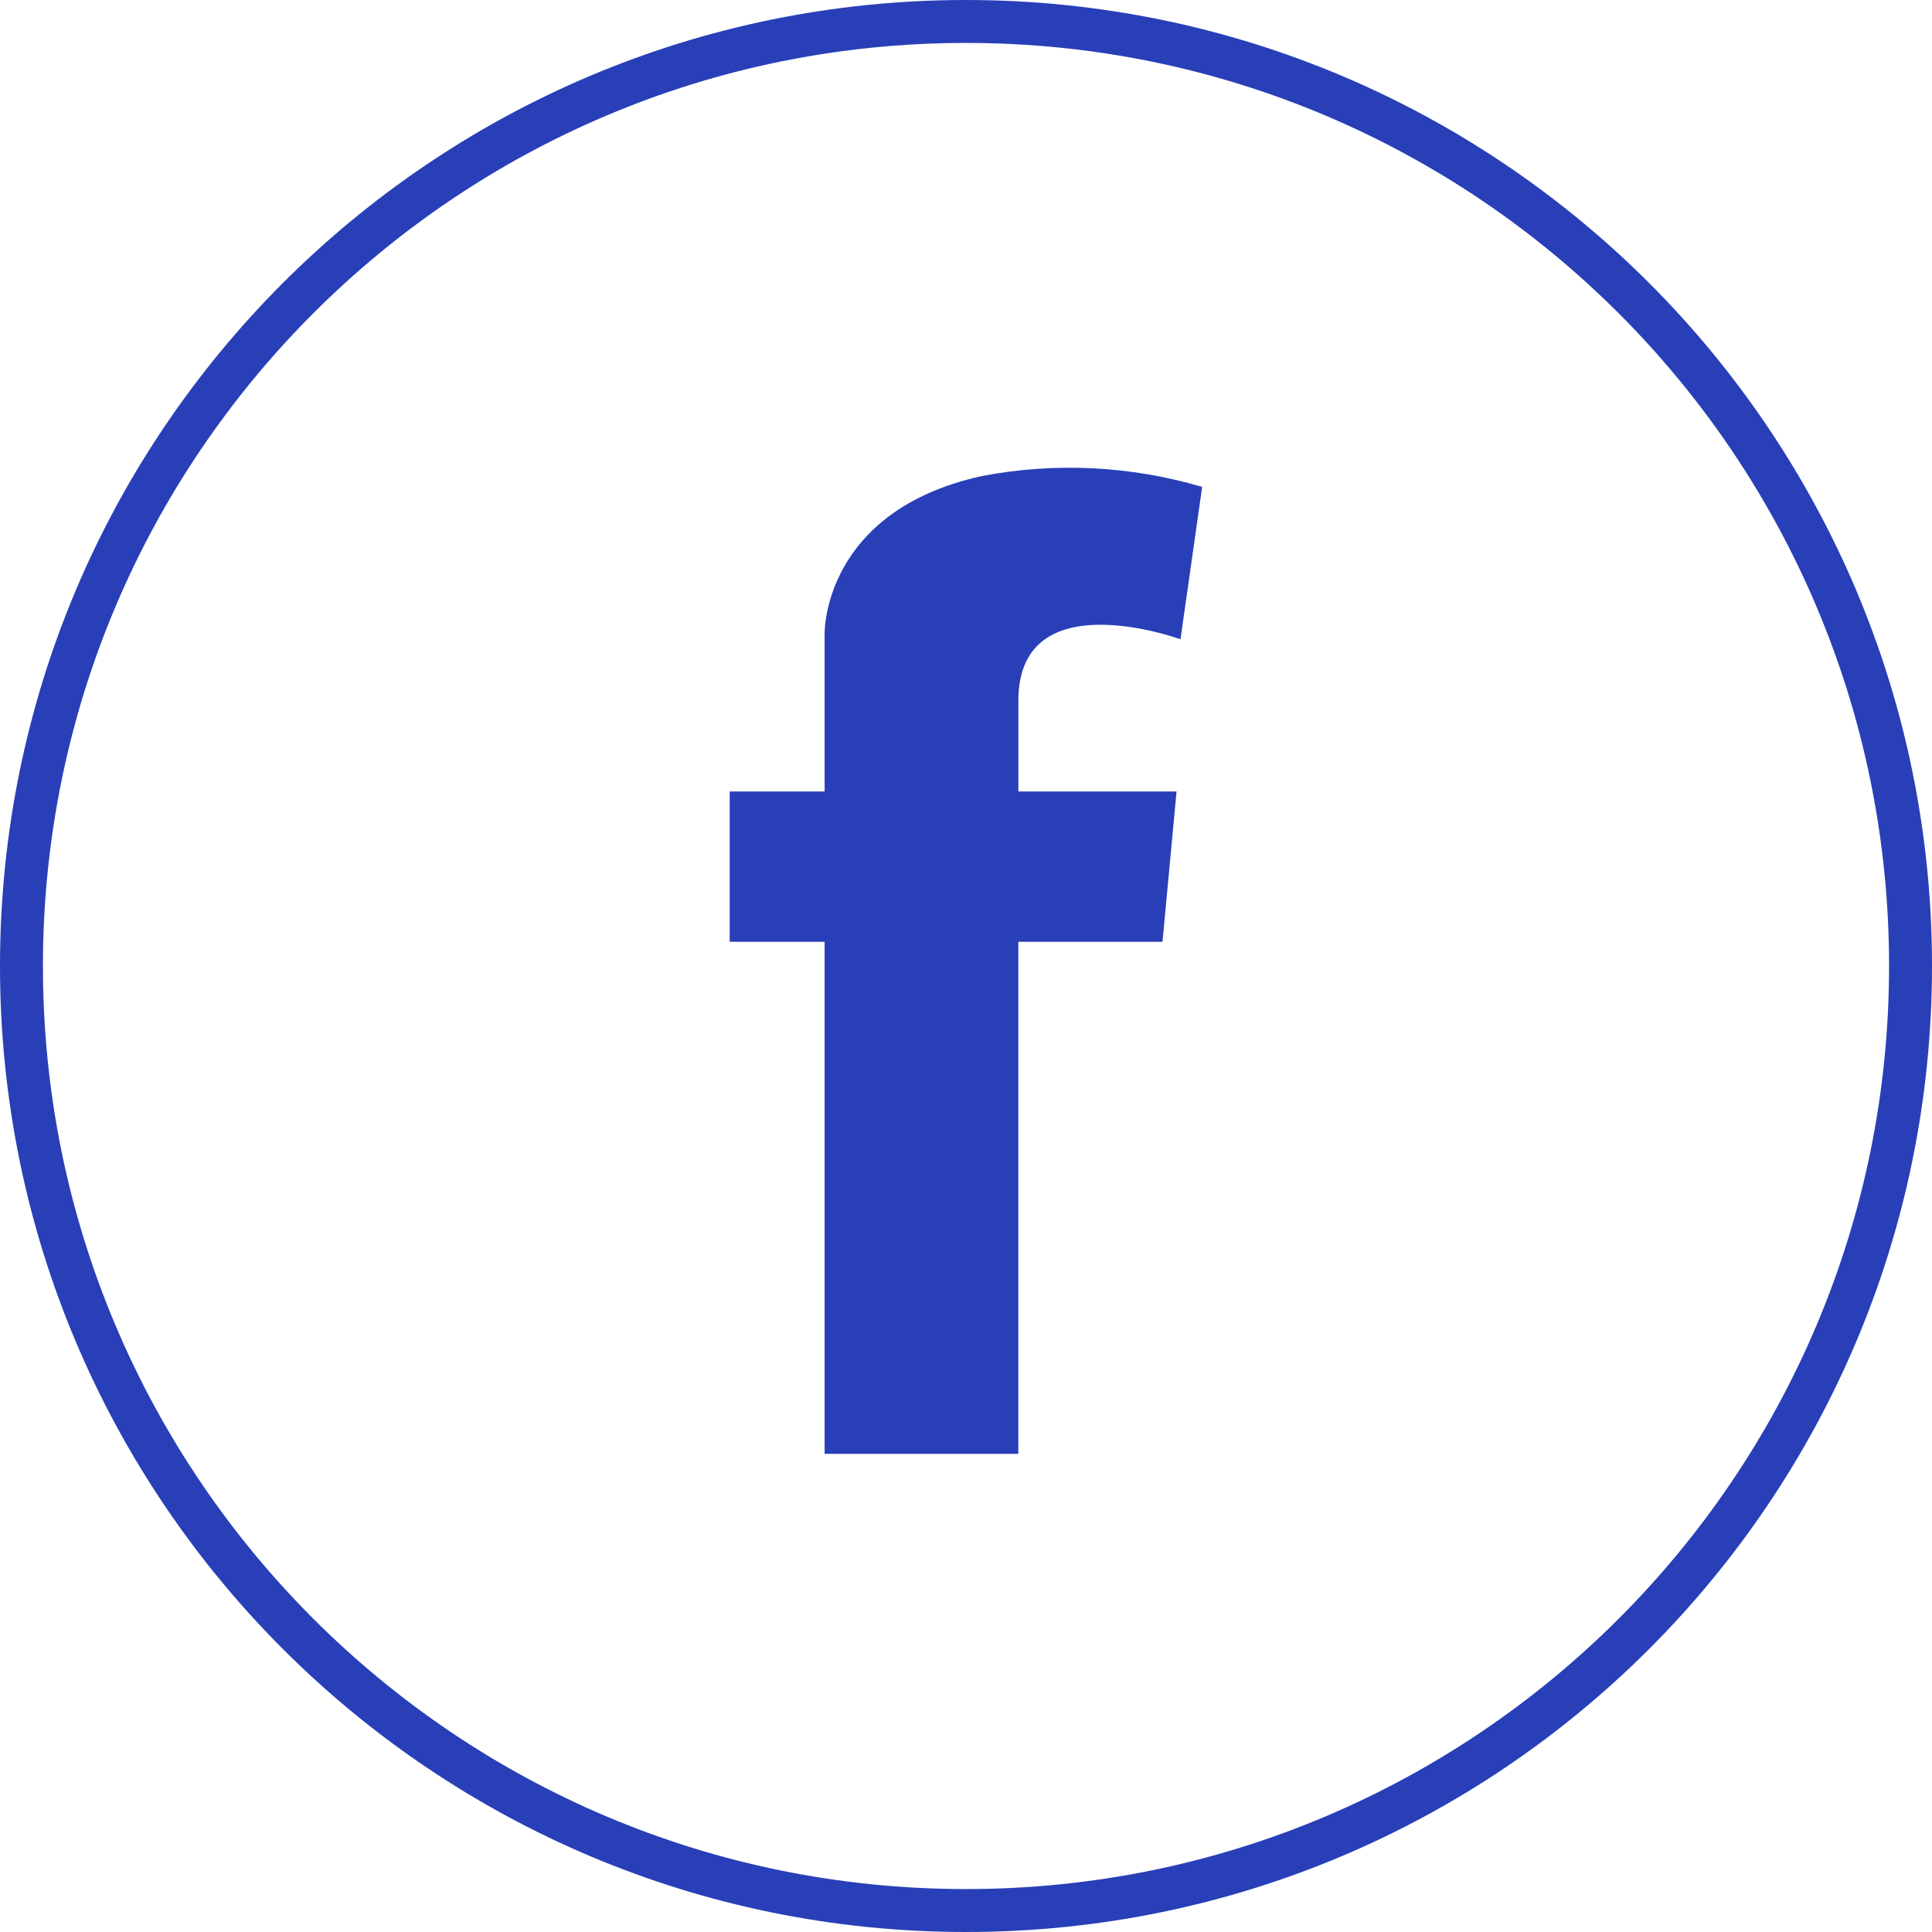
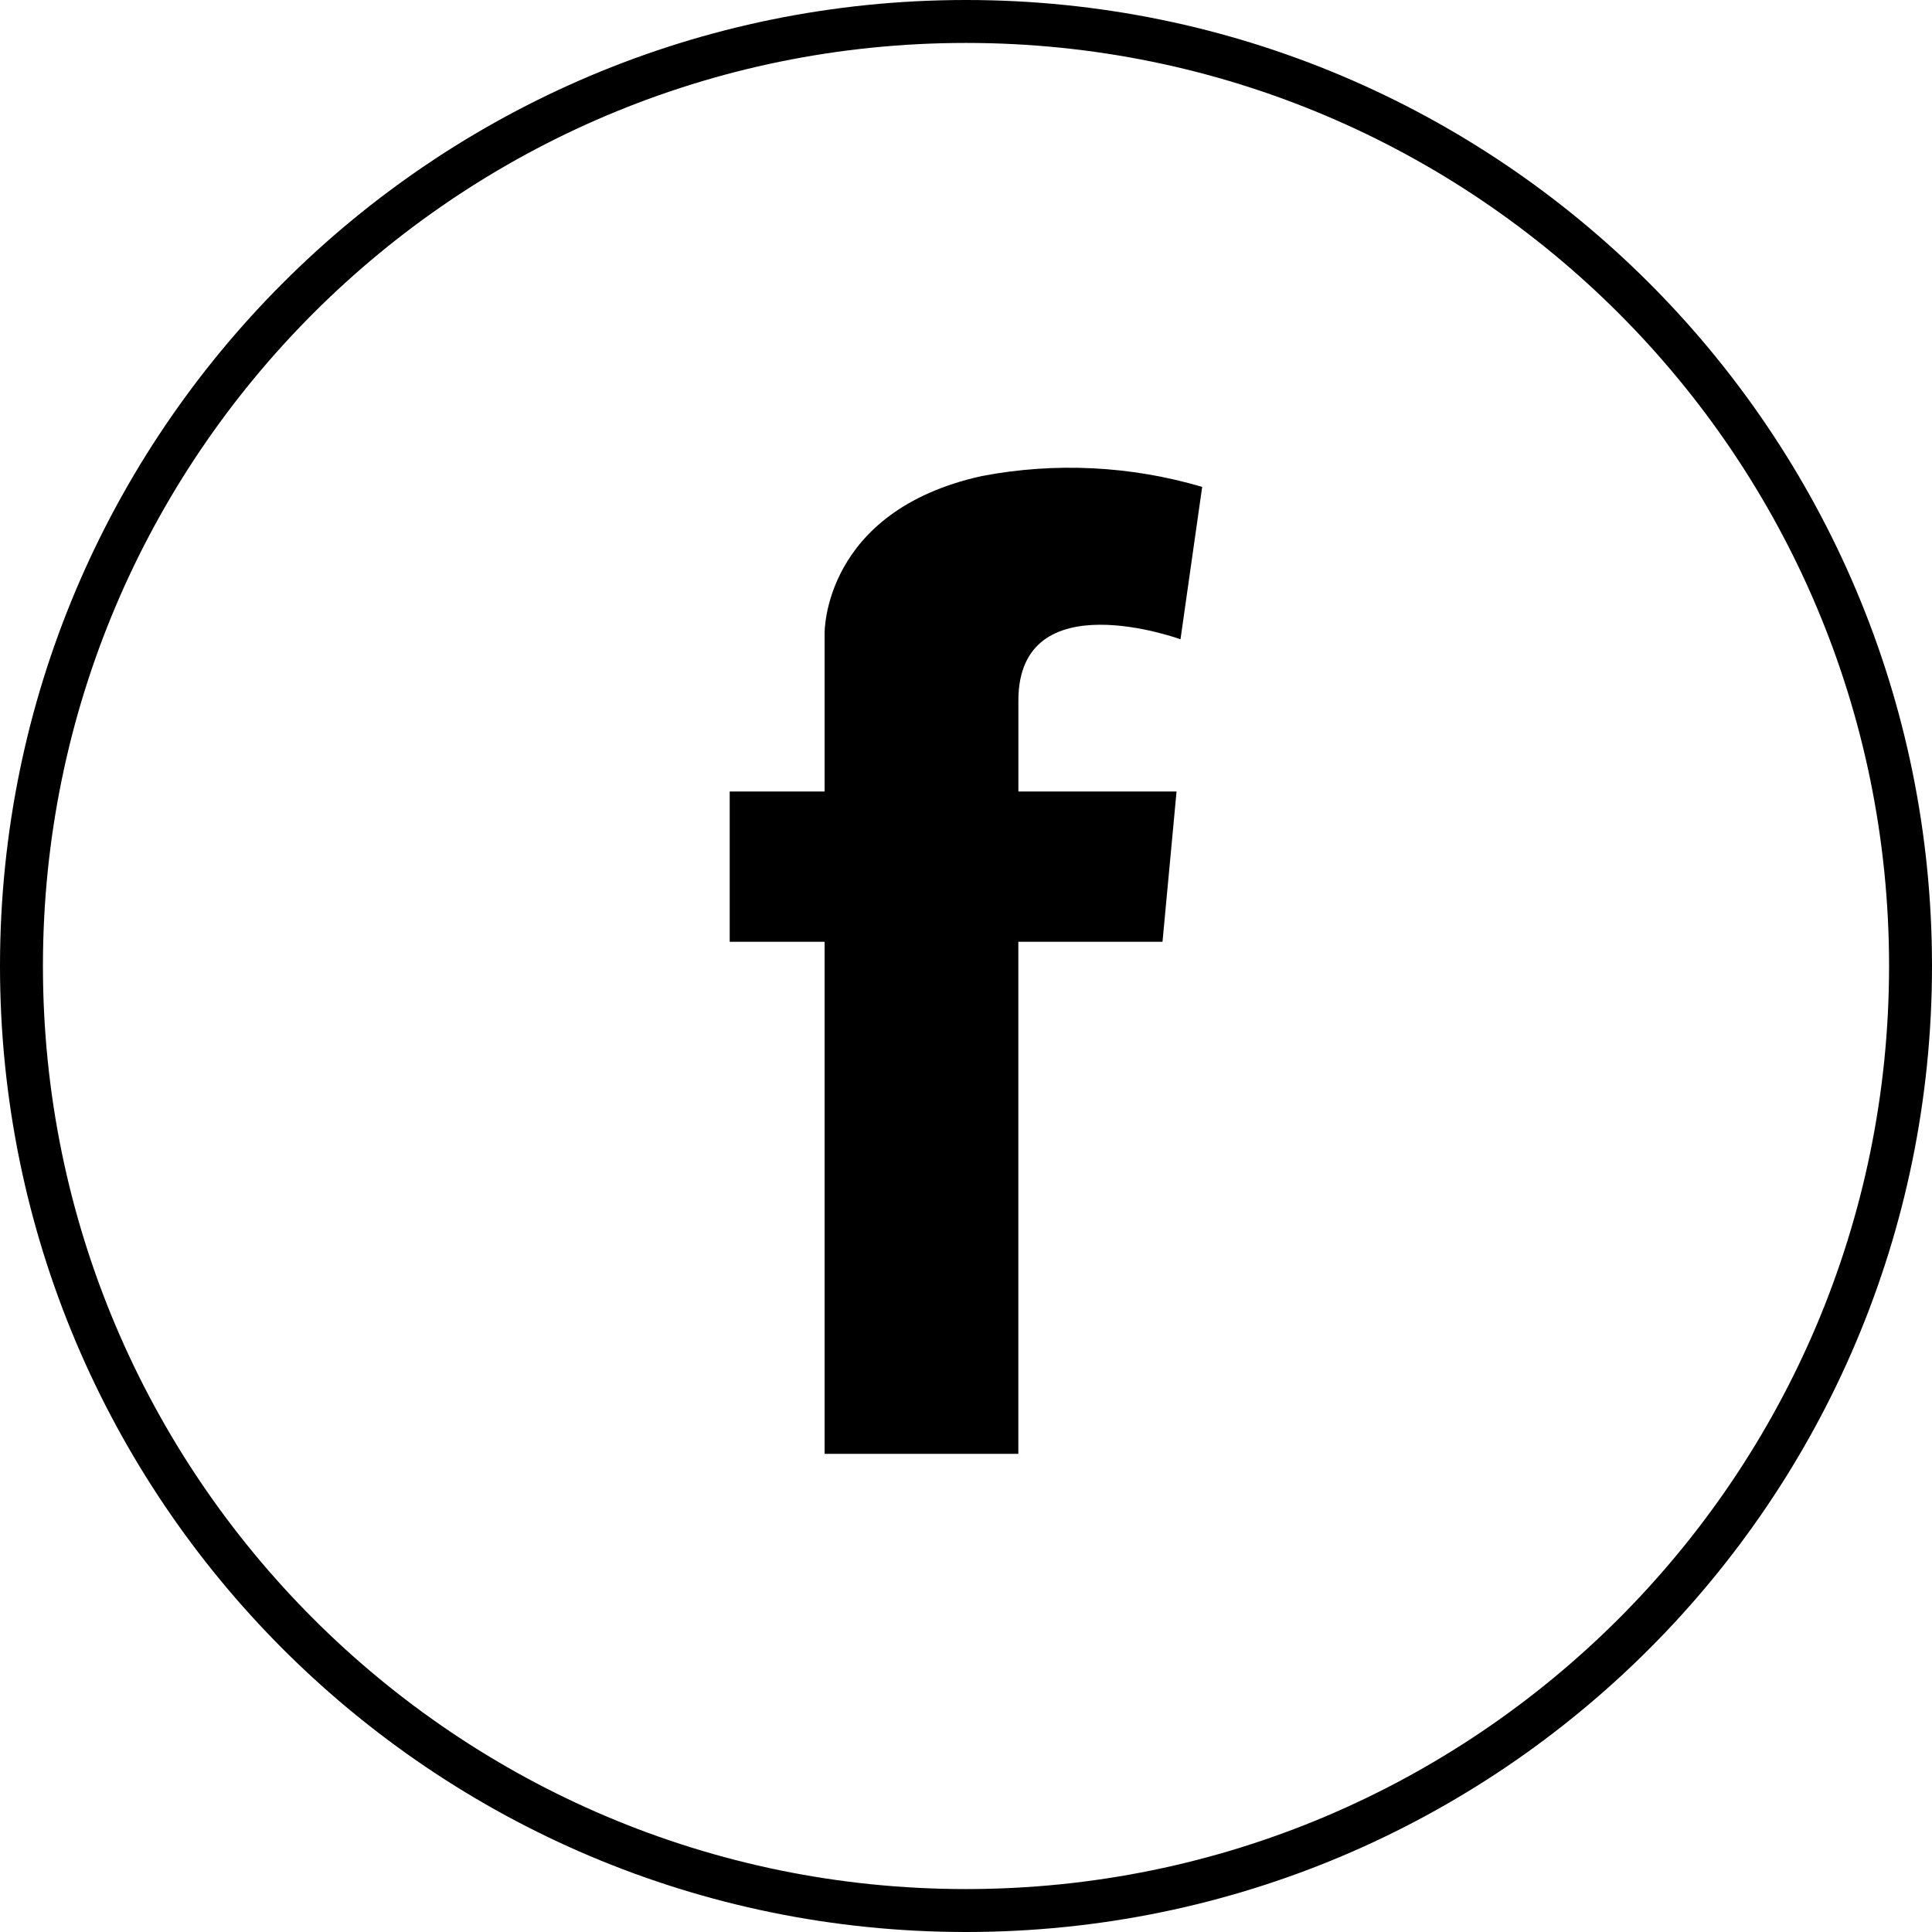
<svg xmlns="http://www.w3.org/2000/svg" width="45" height="45" viewBox="0 0 45 45">
  <g id="Group_8648" data-name="Group 8648" transform="translate(-435 -891)">
    <g id="Group_8554" data-name="Group 8554" transform="translate(-230.004 -294.113)">
-       <path id="Path_23036" data-name="Path 23036" d="M881.561,518.641h0s-3.776-1.378-3.776,1.427v2.119h3.684l-.327,3.5h-3.358v11.927h-4.512V525.687h-2.211v-3.5h2.211V518.5s-.047-2.843,3.661-3.661a10.9,10.9,0,0,1,5.133.253Z" transform="translate(-189.061 681.362)" fill="#283fb8" fill-rule="evenodd" />
+       <path id="Path_23036" data-name="Path 23036" d="M881.561,518.641h0s-3.776-1.378-3.776,1.427v2.119h3.684l-.327,3.5h-3.358v11.927h-4.512V525.687h-2.211v-3.5h2.211V518.5s-.047-2.843,3.661-3.661a10.9,10.9,0,0,1,5.133.253Z" transform="translate(-189.061 681.362)" fill-rule="evenodd" />
    </g>
-     <g id="Ellipse_1756" data-name="Ellipse 1756" transform="translate(435 891)" fill="none" stroke="#283fb8" stroke-width="1">
+     <g id="Ellipse_1756" data-name="Ellipse 1756" transform="translate(435 891)" fill="none" stroke="#000" stroke-width="1">
      <circle cx="22.5" cy="22.5" r="22.5" stroke="none" />
      <circle cx="22.5" cy="22.5" r="22" fill="none" />
    </g>
  </g>
</svg>
